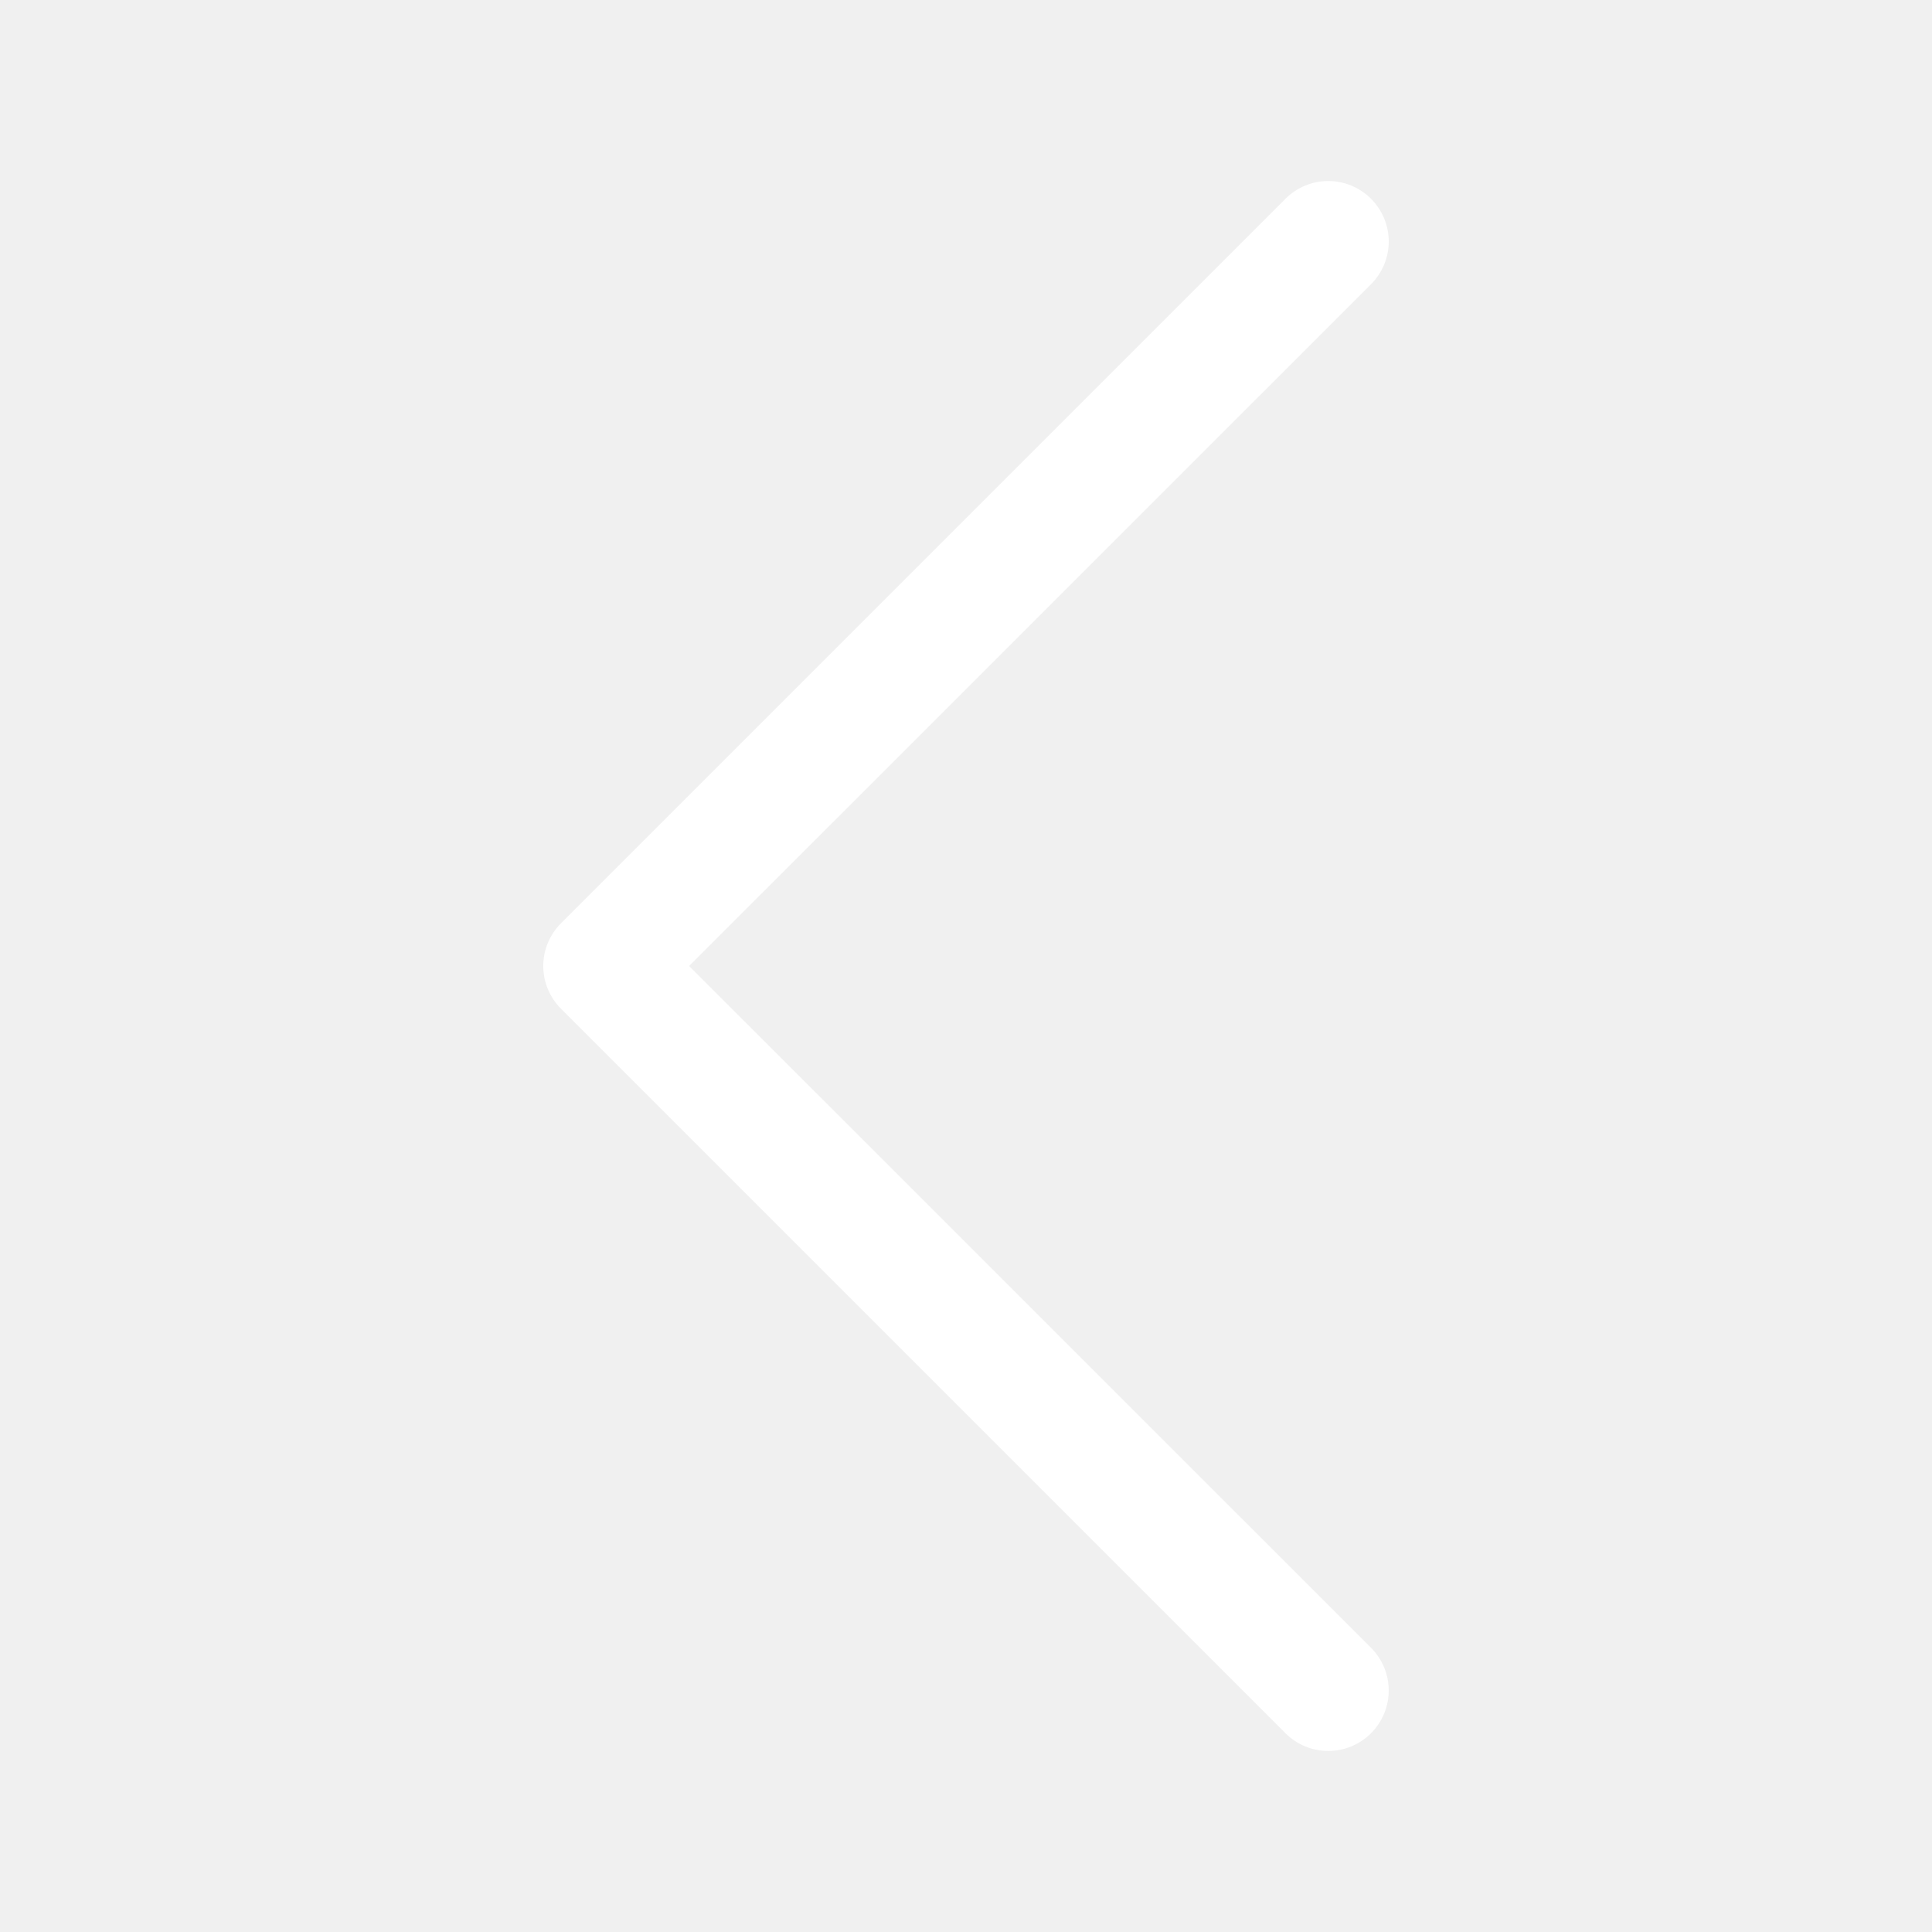
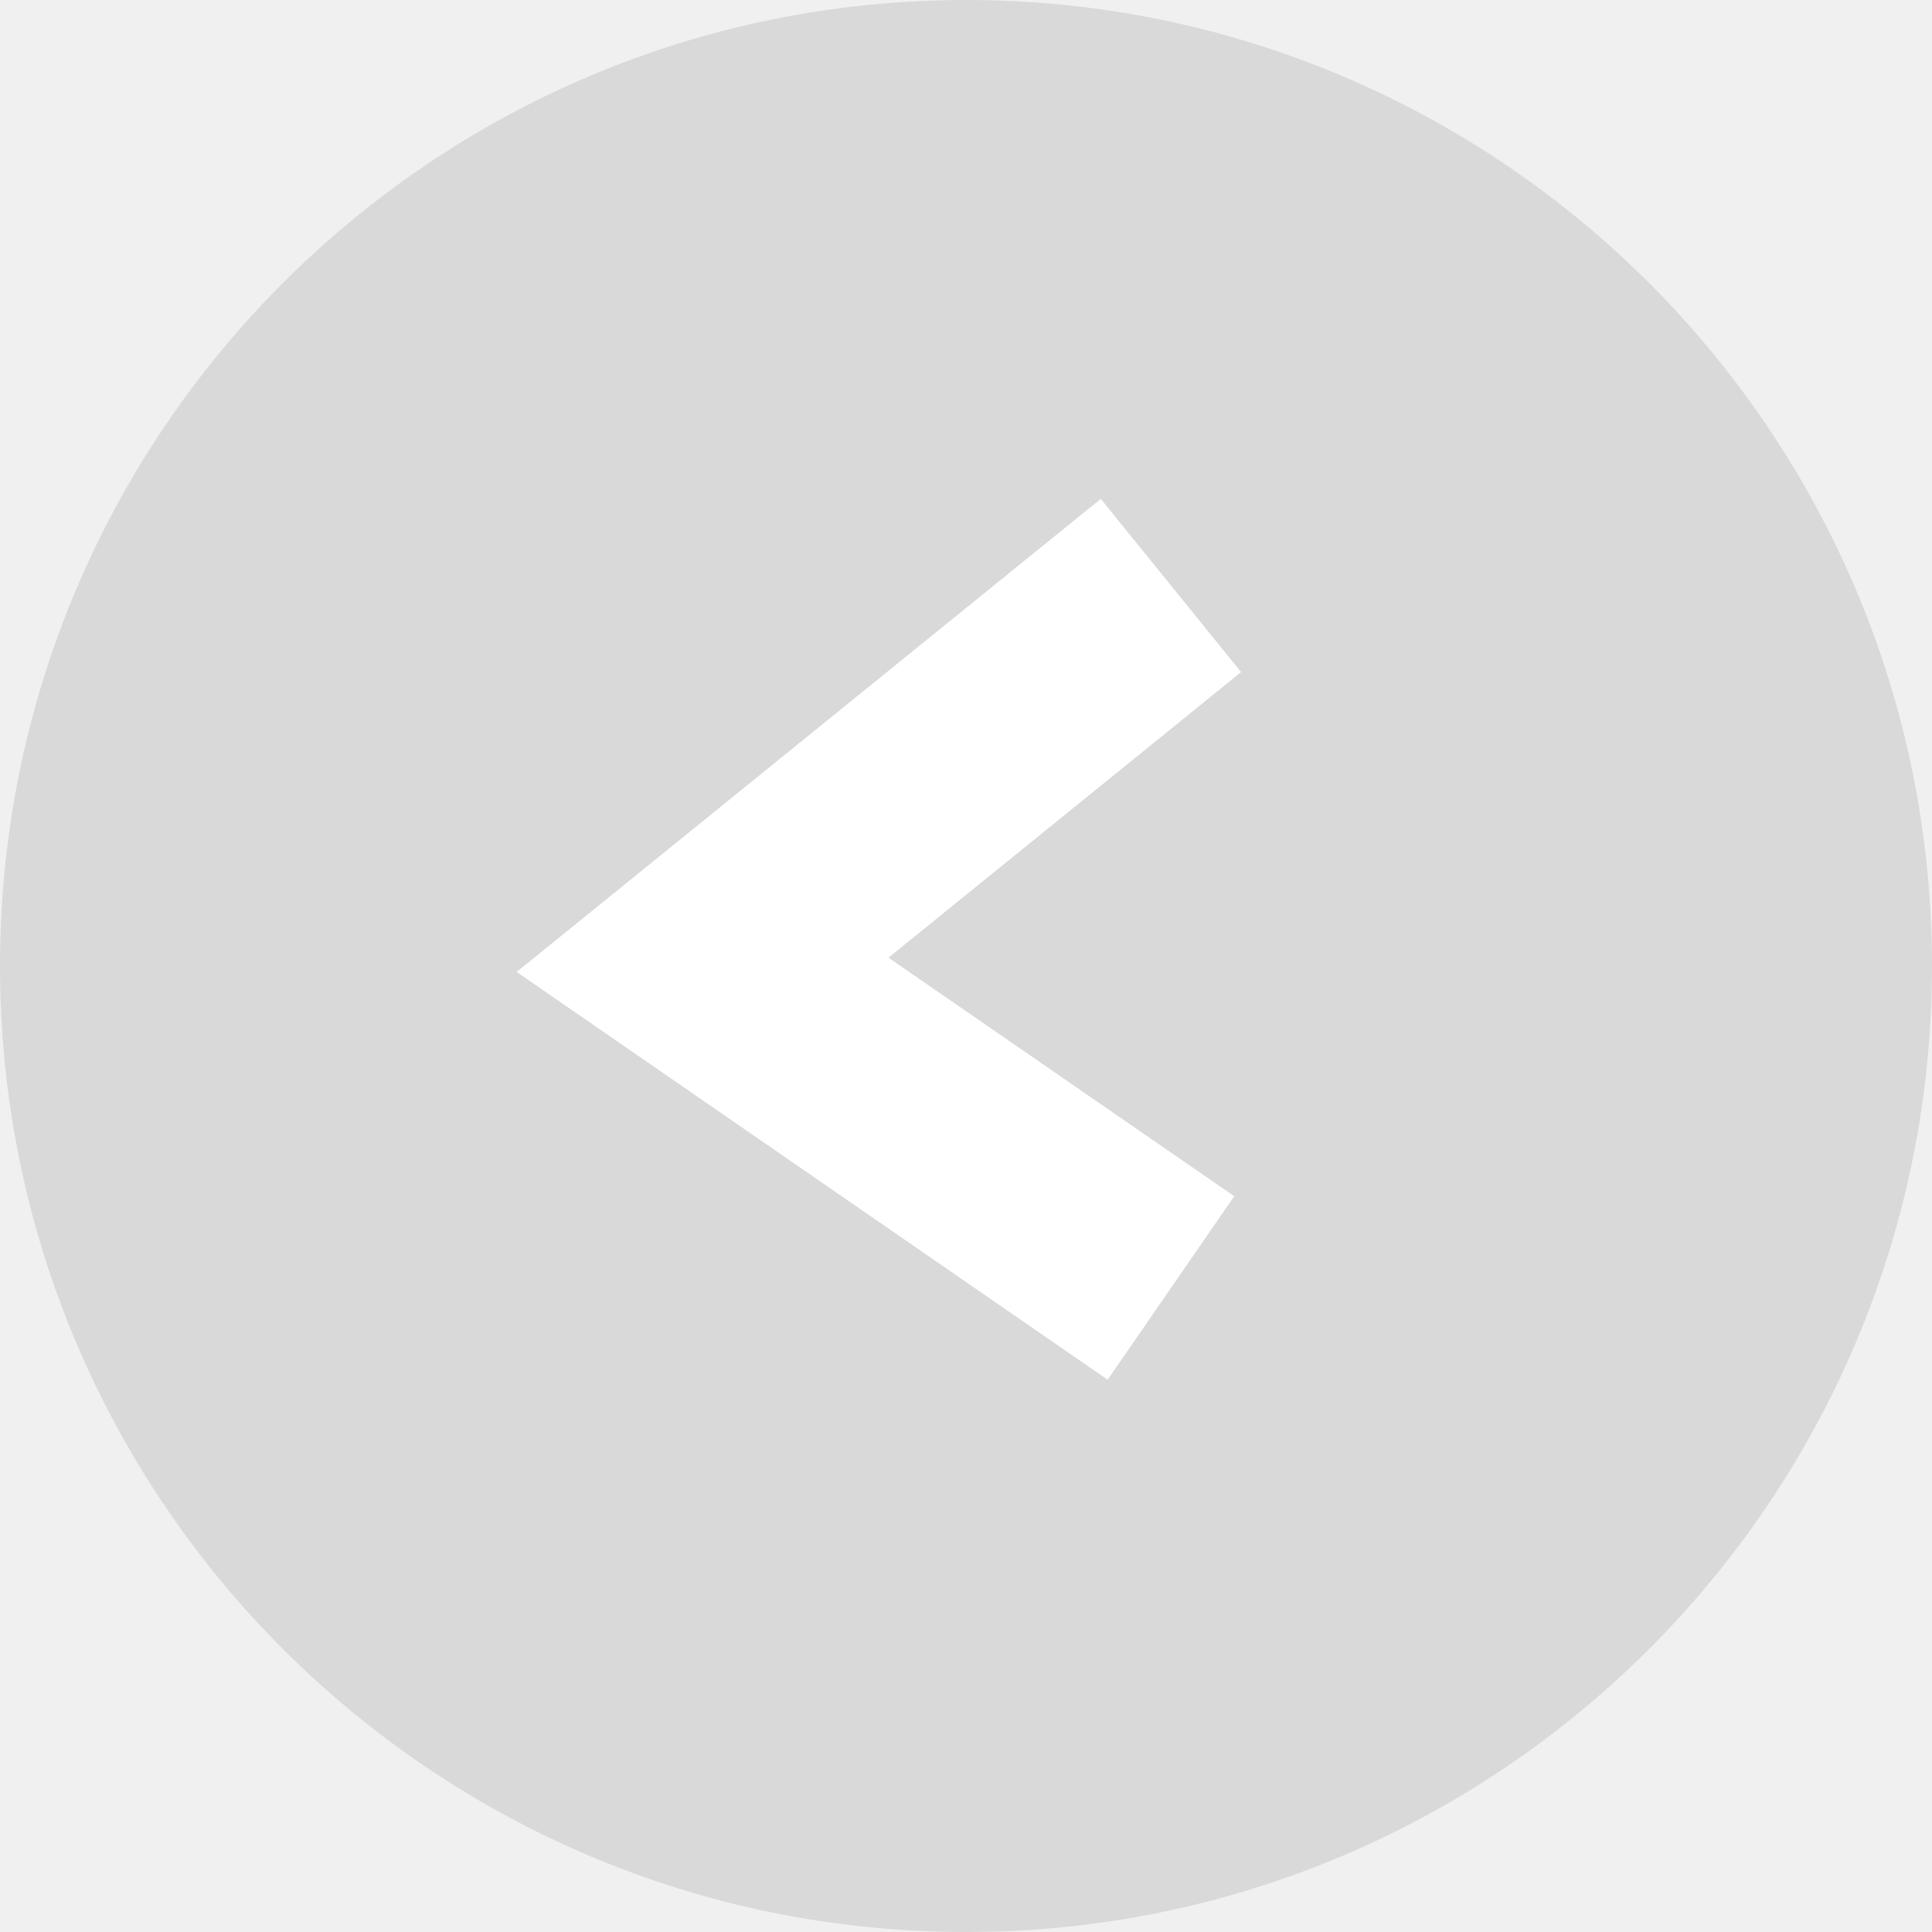
- <svg xmlns="http://www.w3.org/2000/svg" width="32" height="32" fill="white" class="bi bi-chevron-left" viewBox="0 0 16 16">
-   <path fill-rule="evenodd" d="M11.354 1.646a.5.5 0 0 1 0 .708L5.707 8l5.647 5.646a.5.5 0 0 1-.708.708l-6-6a.5.5 0 0 1 0-.708l6-6a.5.5 0 0 1 .708 0z" />
+ <svg xmlns="http://www.w3.org/2000/svg" width="26" height="26" viewBox="0 0 26 26" fill="none">
+   <circle cx="13" cy="13" r="13" transform="rotate(-180 13 13)" fill="#D9D9D9" />
+   <path d="M15.758 17.333L9.455 12.984L15.758 7.879" stroke="white" stroke-width="3" />
</svg>
